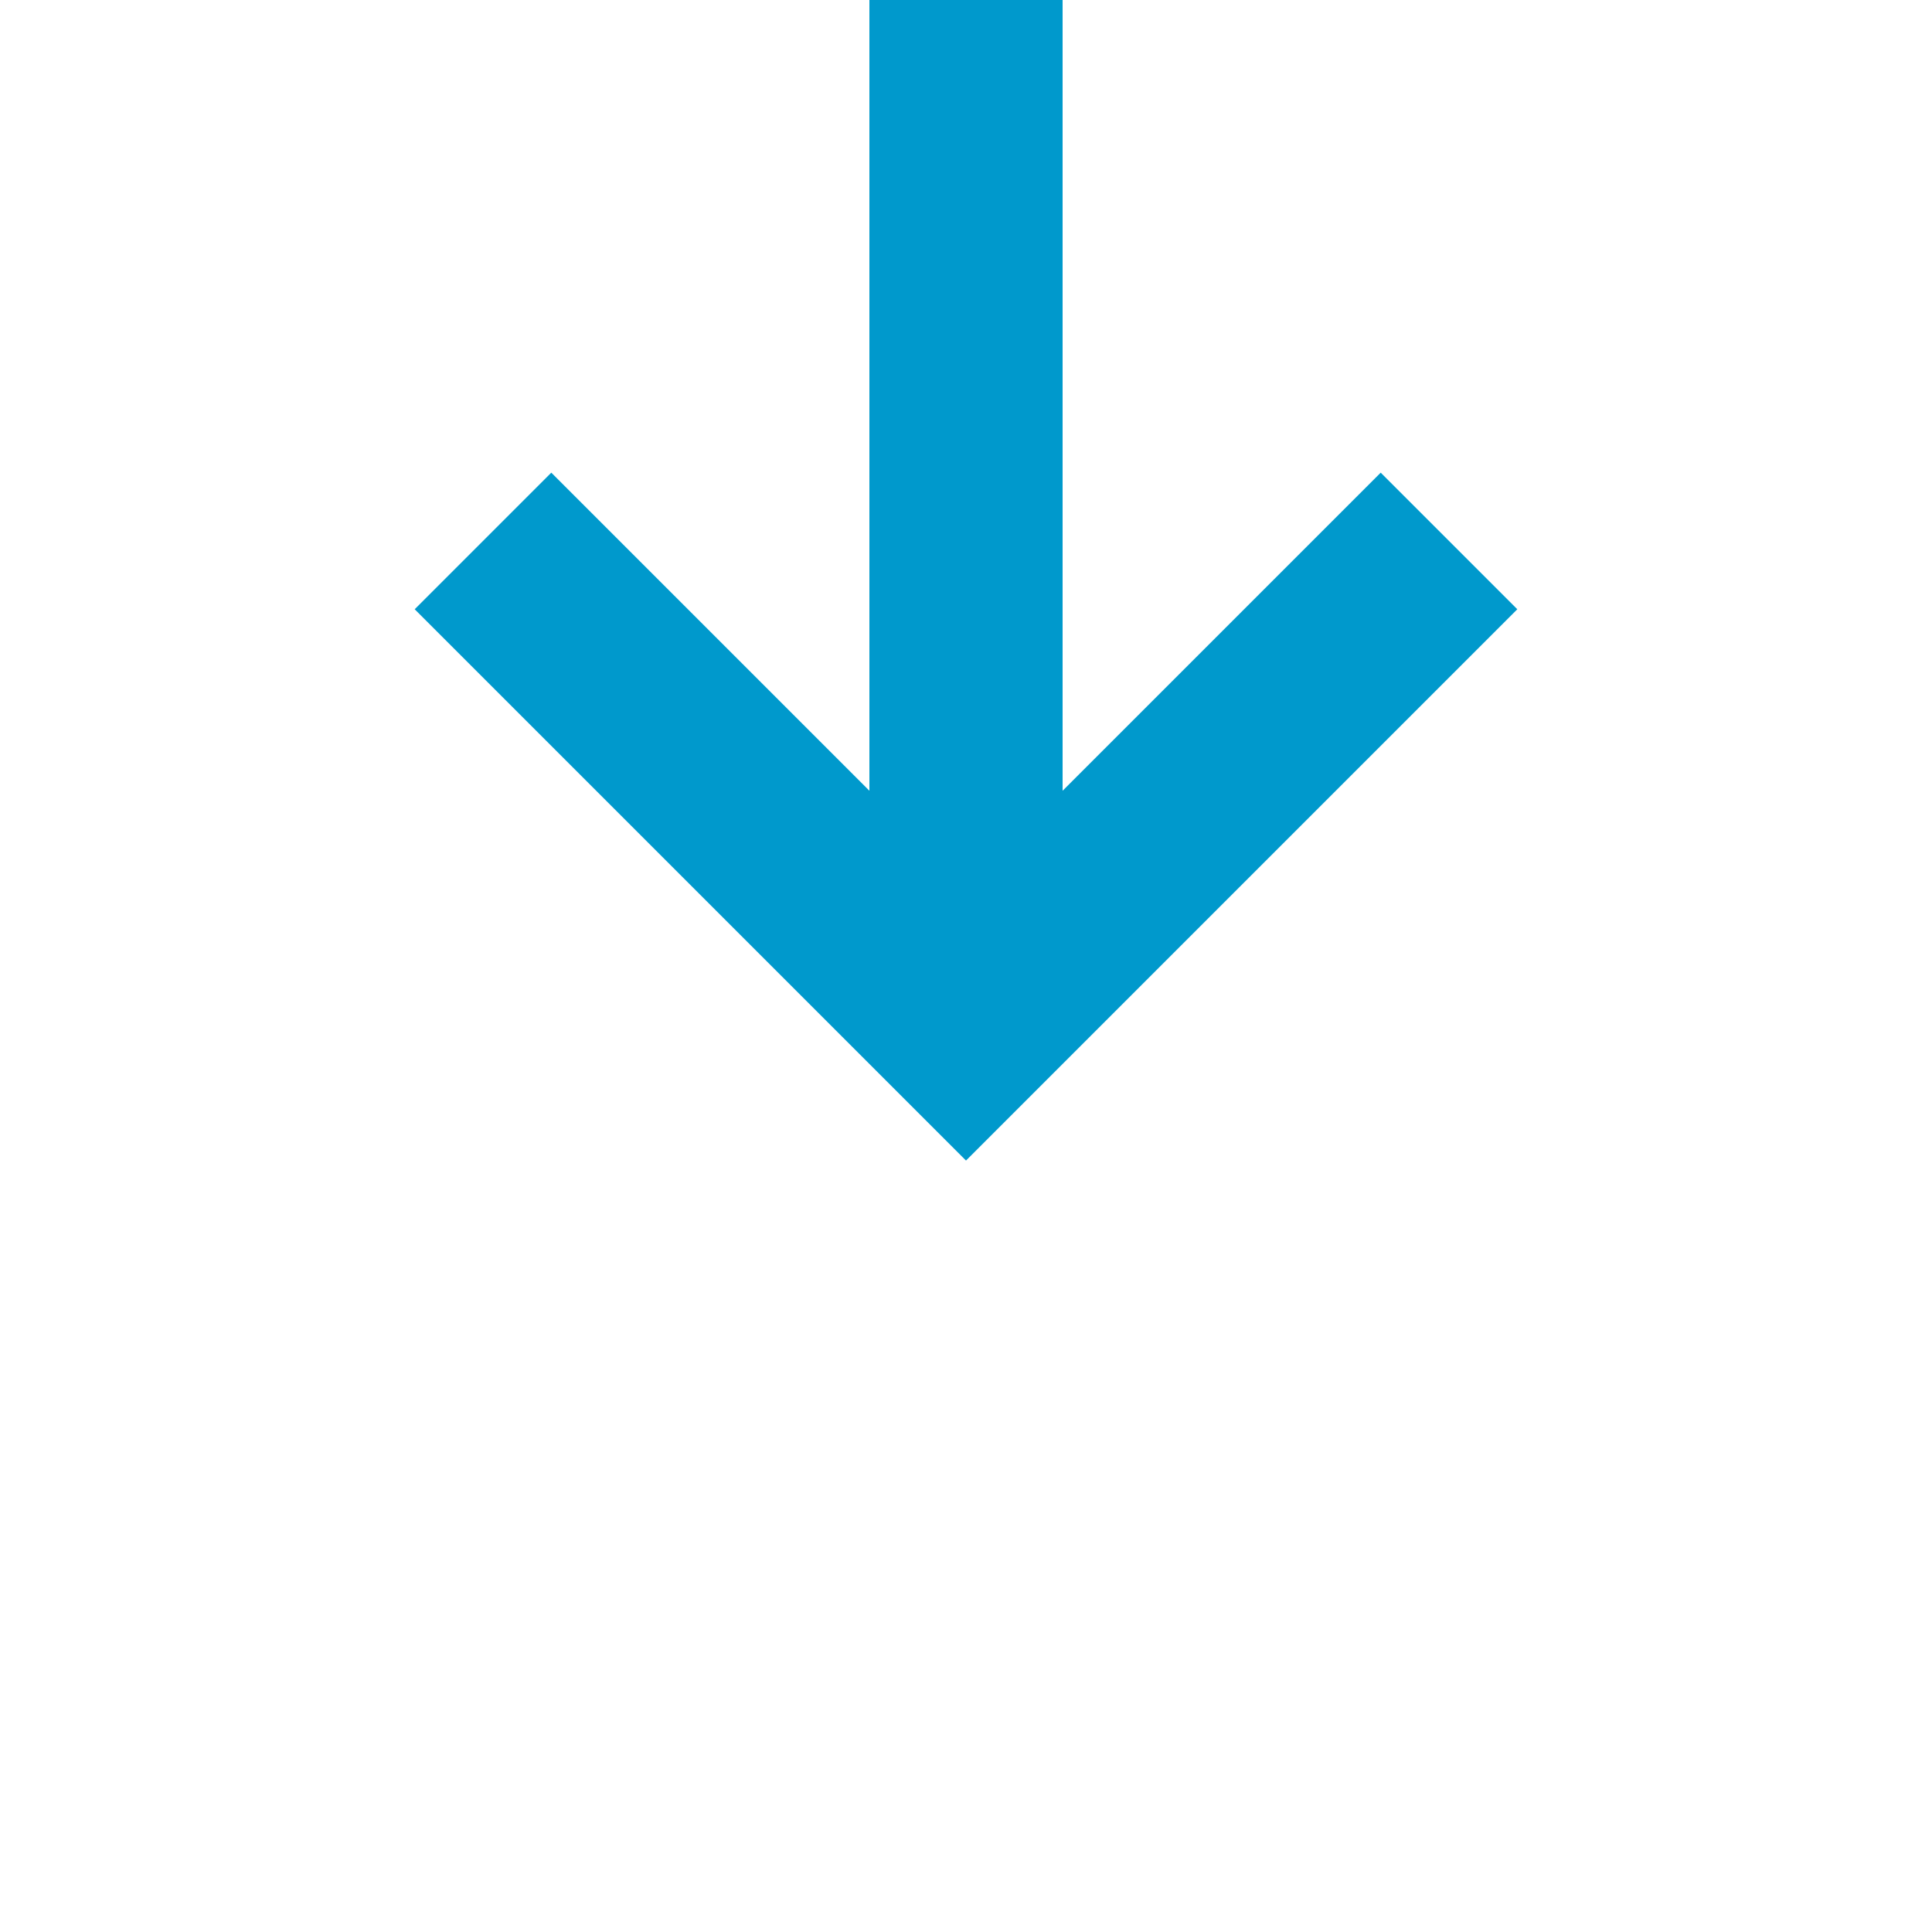
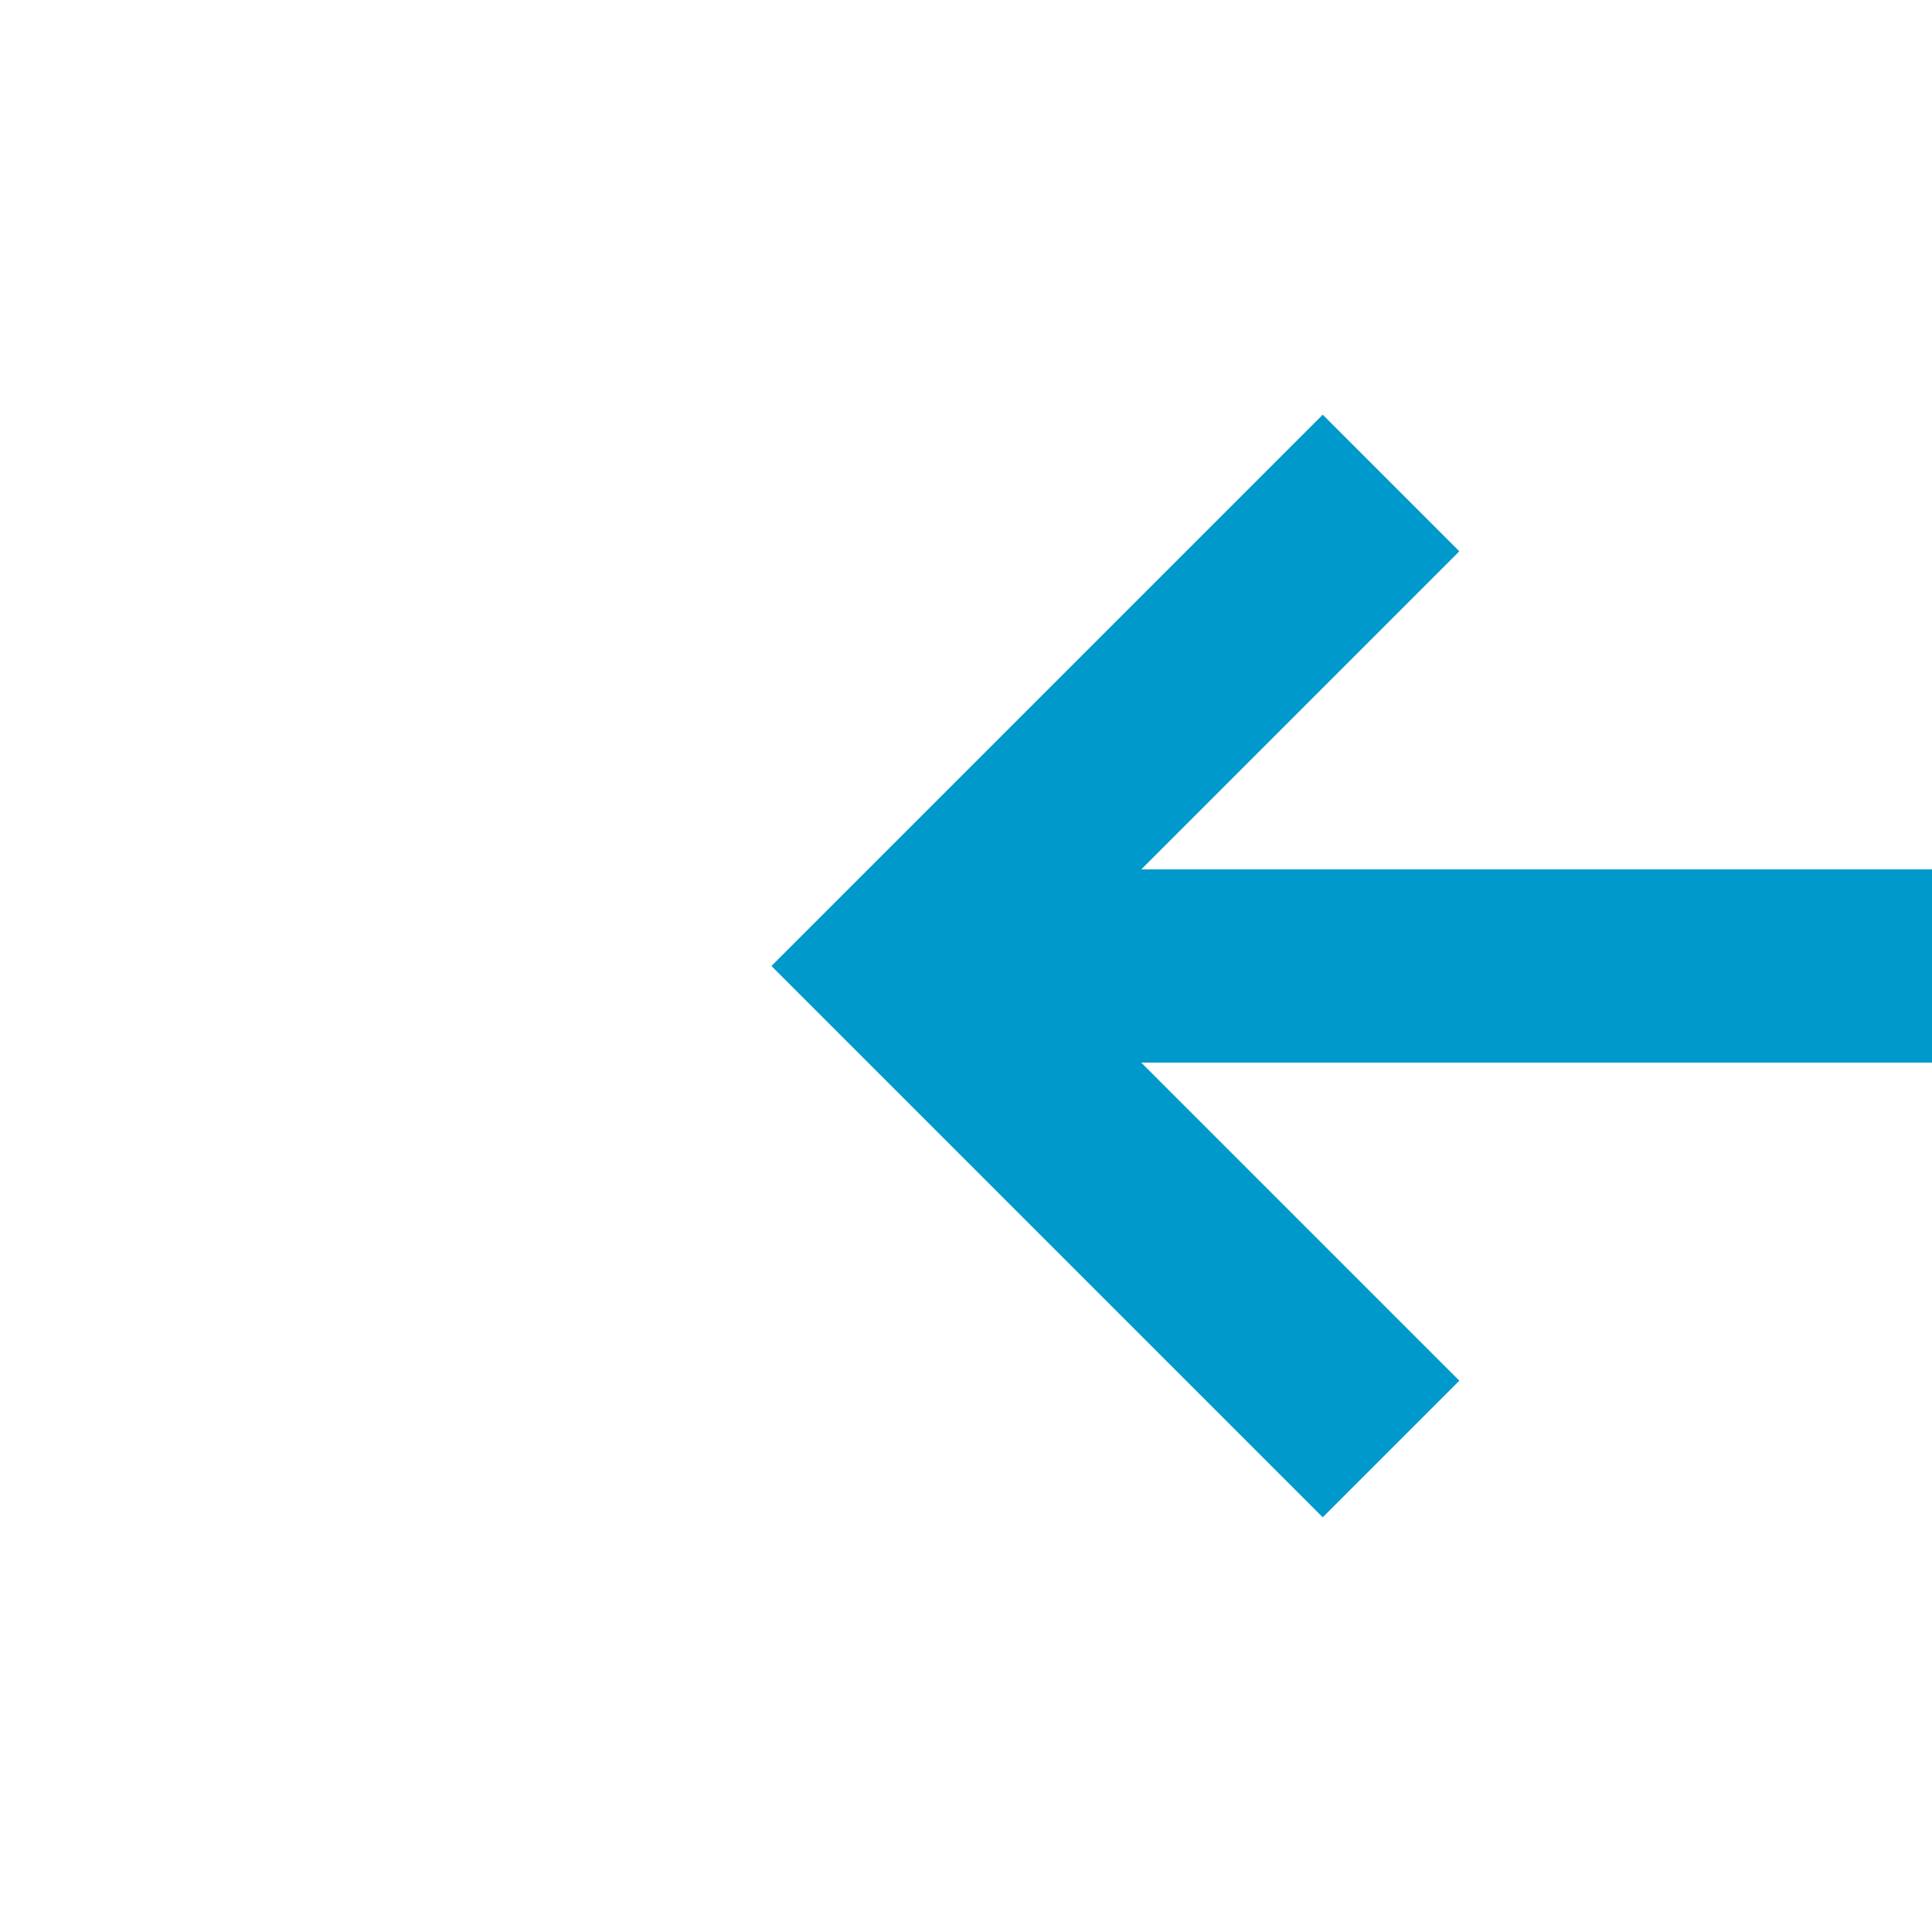
- <svg xmlns="http://www.w3.org/2000/svg" version="1.1" width="20px" height="20px" preserveAspectRatio="xMinYMid meet" viewBox="287 619  20 18">
-   <path d="M 297 591  L 297 628  " stroke-width="2" stroke="#0099cc" fill="none" />
-   <path d="M 301.293 622.893  L 297 627.186  L 292.707 622.893  L 291.293 624.307  L 296.293 629.307  L 297 630.014  L 297.707 629.307  L 302.707 624.307  L 301.293 622.893  Z " fill-rule="nonzero" fill="#0099cc" stroke="none" />
+ <svg xmlns="http://www.w3.org/2000/svg" version="1.1" width="20px" height="20px" preserveAspectRatio="xMinYMid meet" viewBox="194 375  20 18">
+   <path d="M 250 384  L 204 384  " stroke-width="2" stroke="#0099cc" fill="none" />
+   <path d="M 209.107 388.293  L 204.814 384  L 209.107 379.707  L 207.693 378.293  L 202.693 383.293  L 201.986 384  L 202.693 384.707  L 207.693 389.707  L 209.107 388.293  Z " fill-rule="nonzero" fill="#0099cc" stroke="none" />
</svg>
